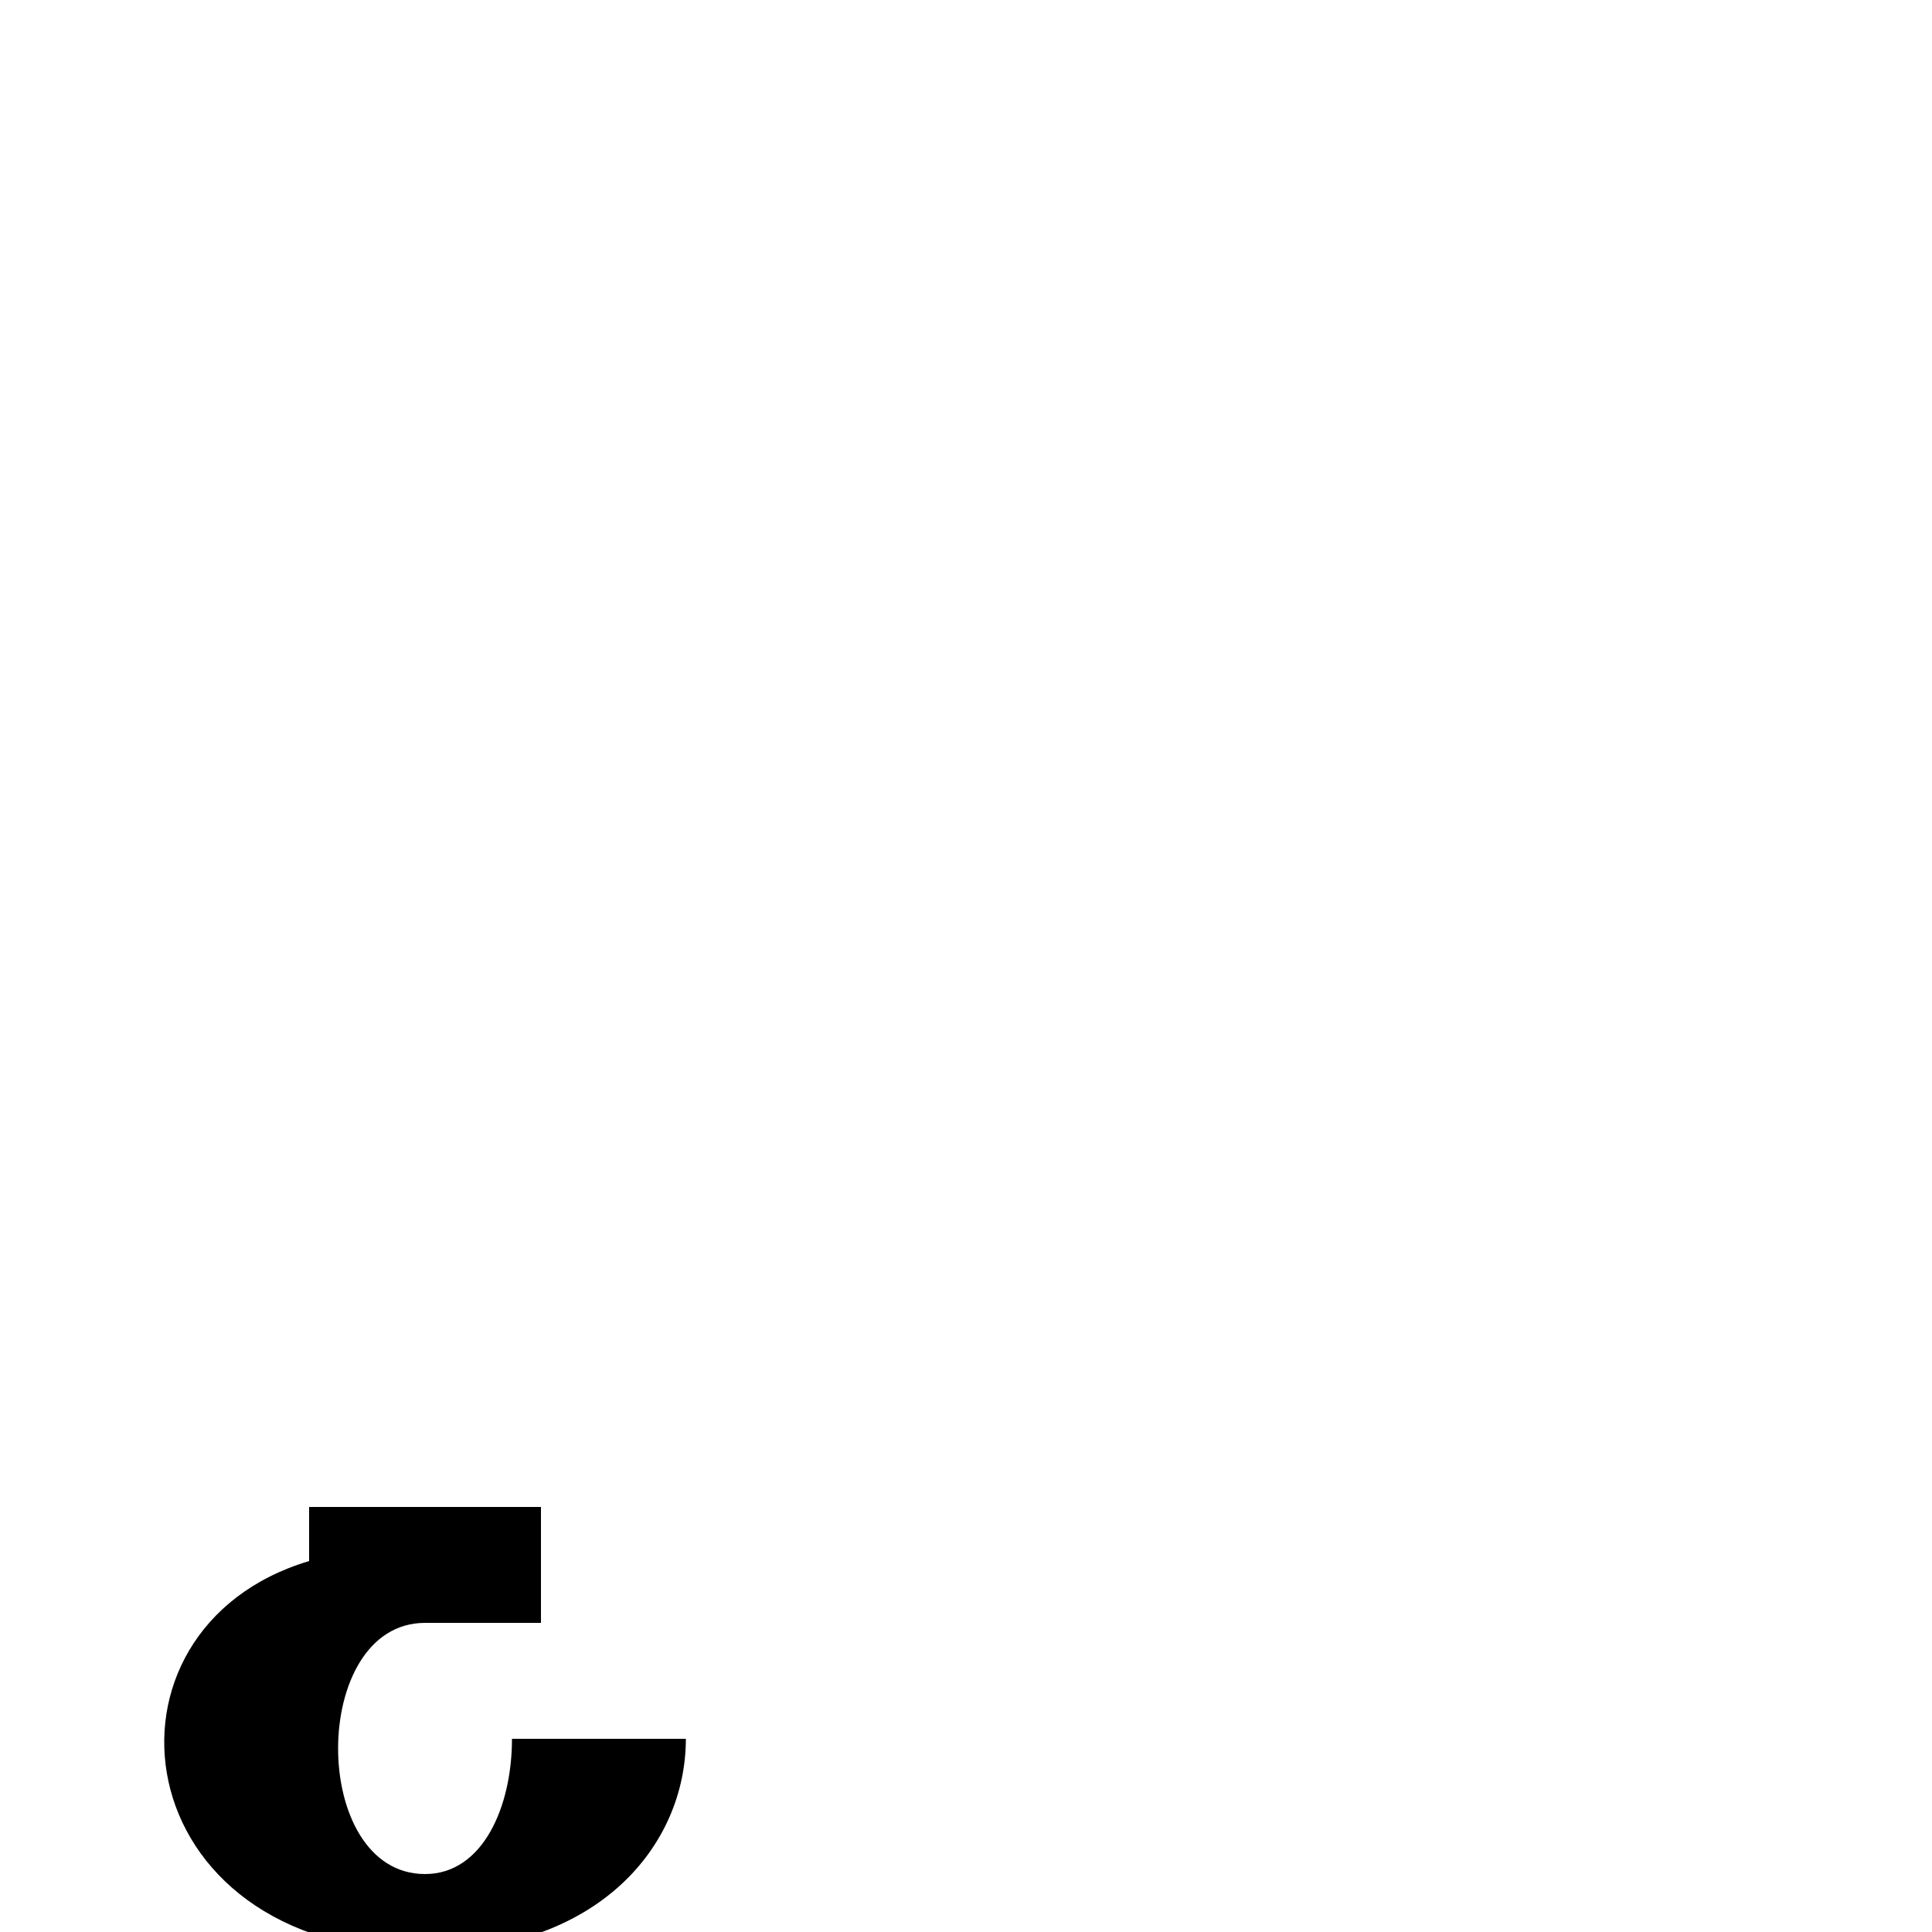
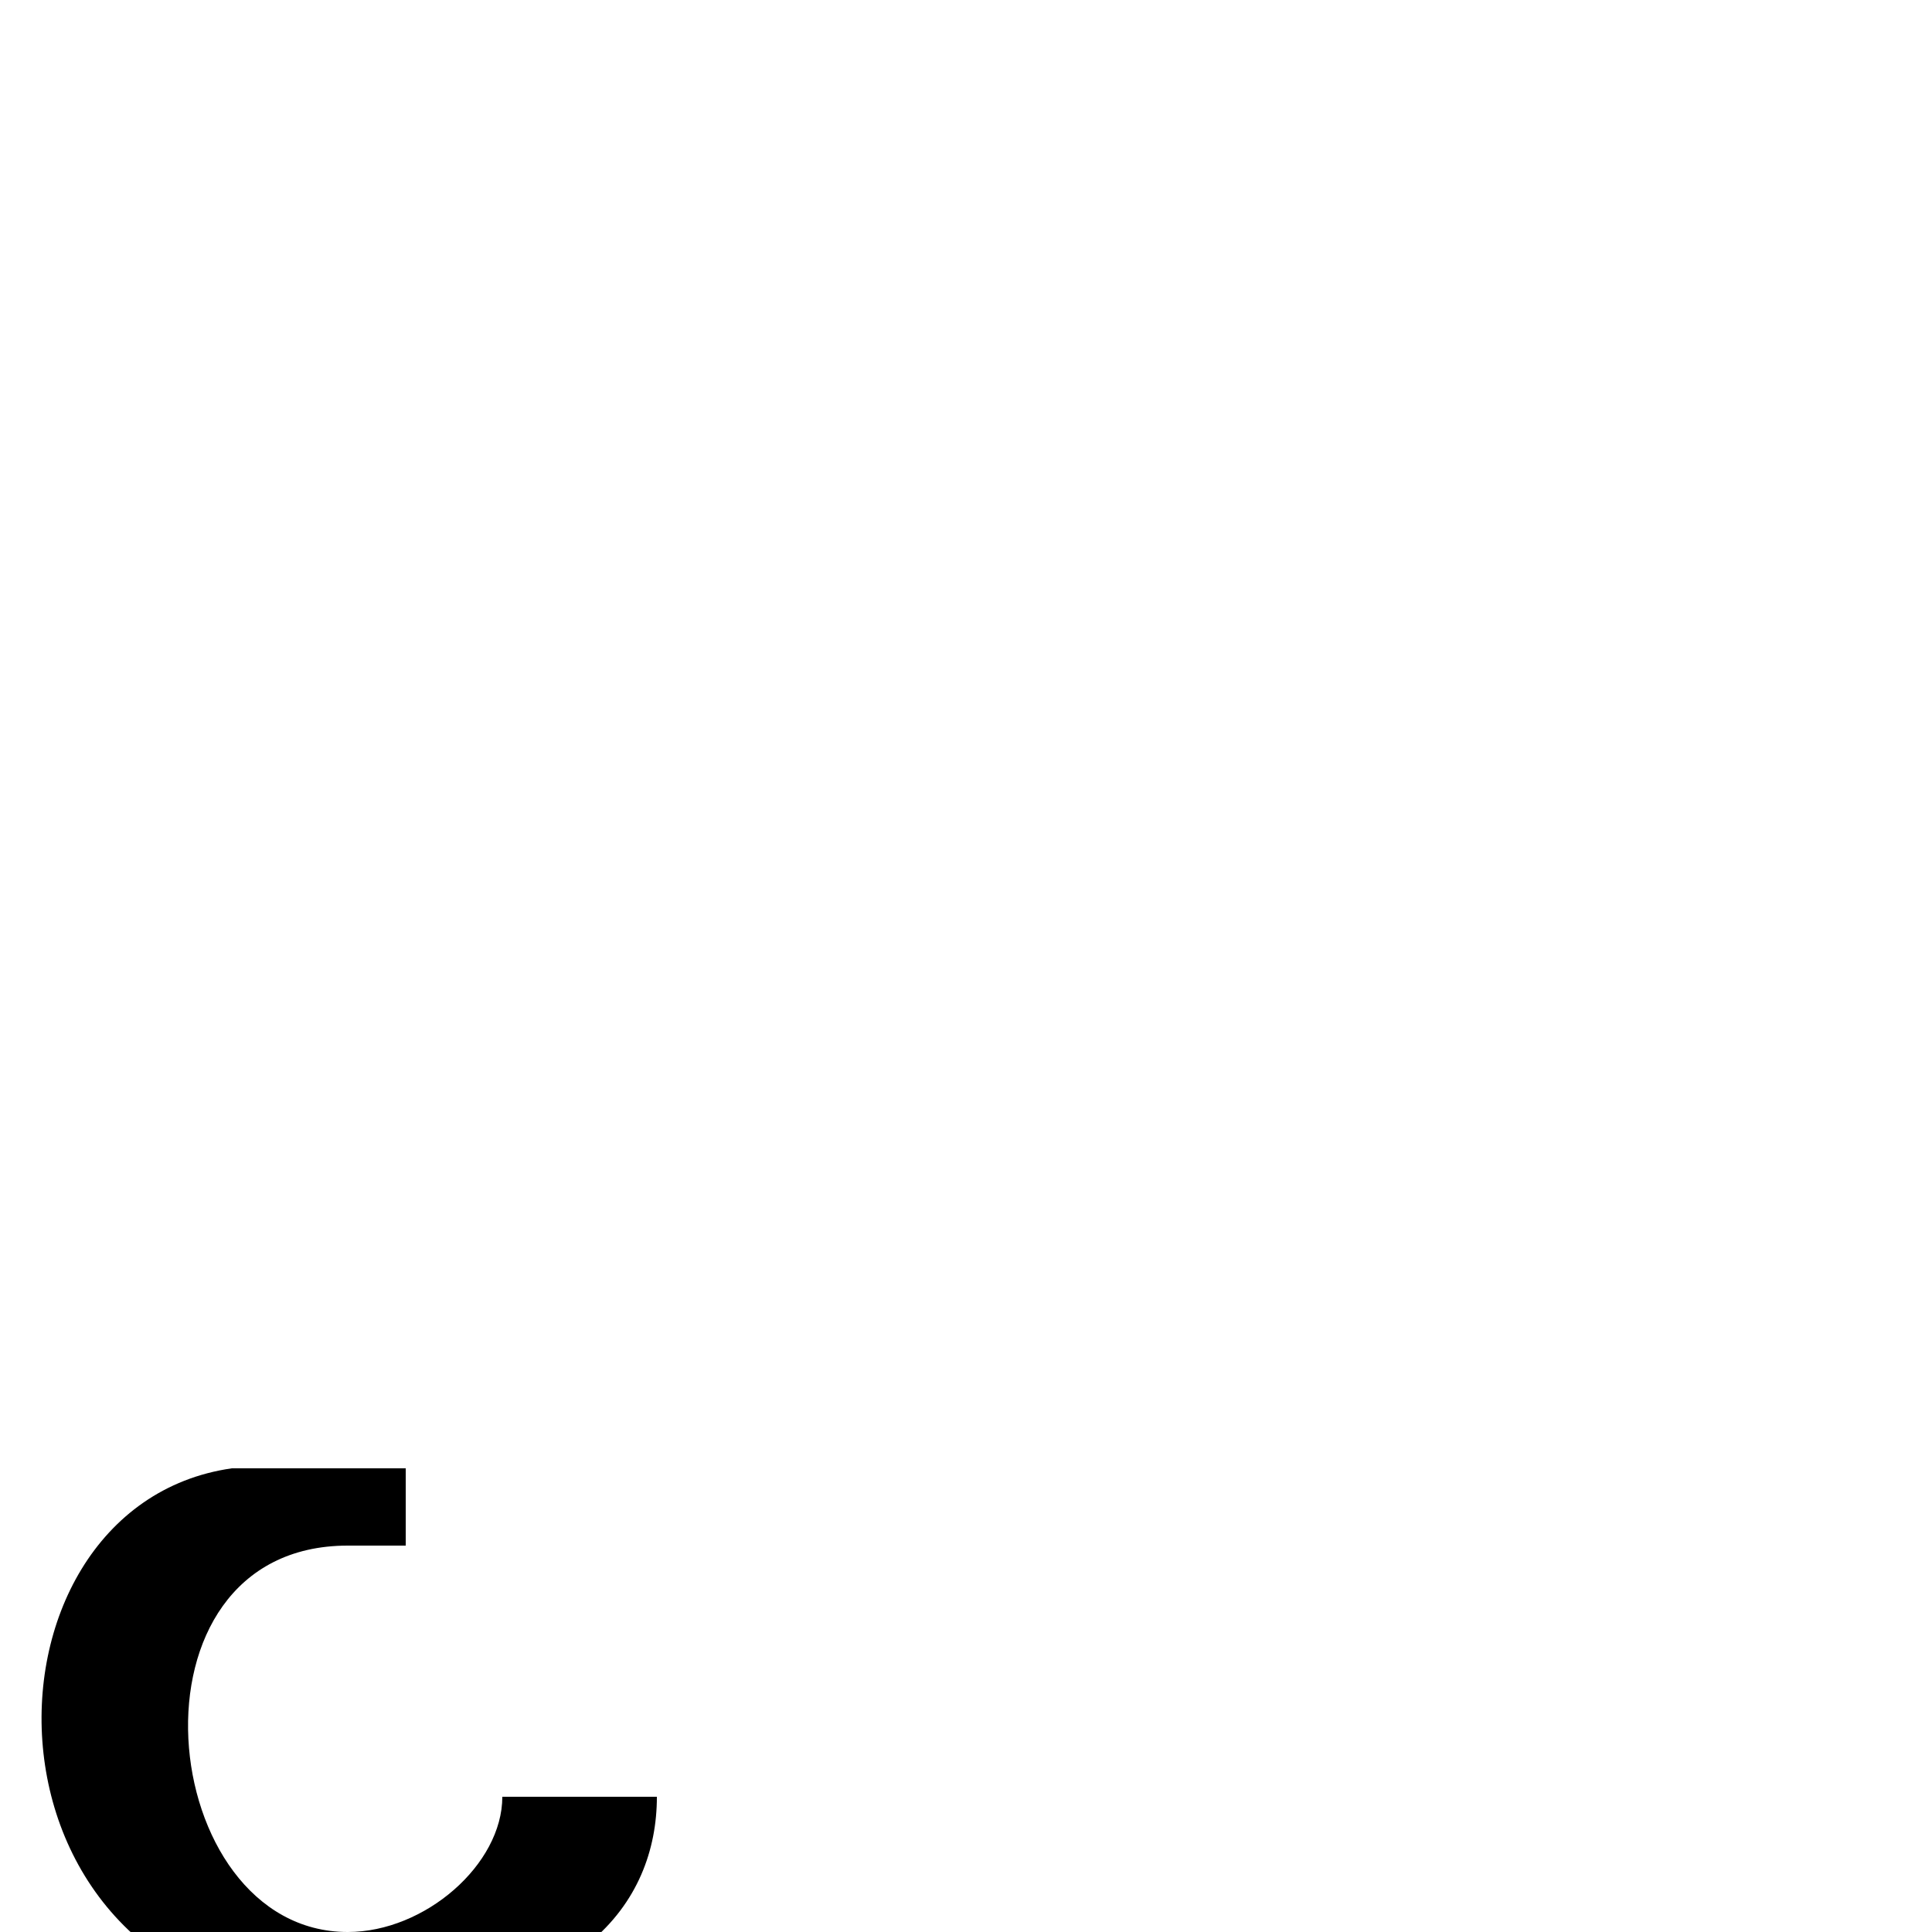
<svg xmlns="http://www.w3.org/2000/svg" viewBox="0 0 1000 1000">
-   <path transform="translate(0,-52.3622)" style="fill:#000000;fill-opacity:1;stroke:none" d="m 160,832.362 0,28 c -117.075,34.91 -97.079,202 60,202 90,0 135,-55 135,-110 l -90,0 c 0,35 -14.999,70 -45,70 -60,0 -60,-130 0,-130 l 60,0 0,-60 -120,0 z" />
+   <path transform="translate(-2000,-52.3622)" style="fill:#000000;fill-opacity:1;stroke:none" d="m 2120,812.362 c -140,20 -140,280 60,280 120,0 160,-55 160,-110 l -80,0 c 0,35 -40,70 -80,70 -100,0 -120,-200 0,-200 l 30,0 0,-40 -30,0 z" />
</svg>
